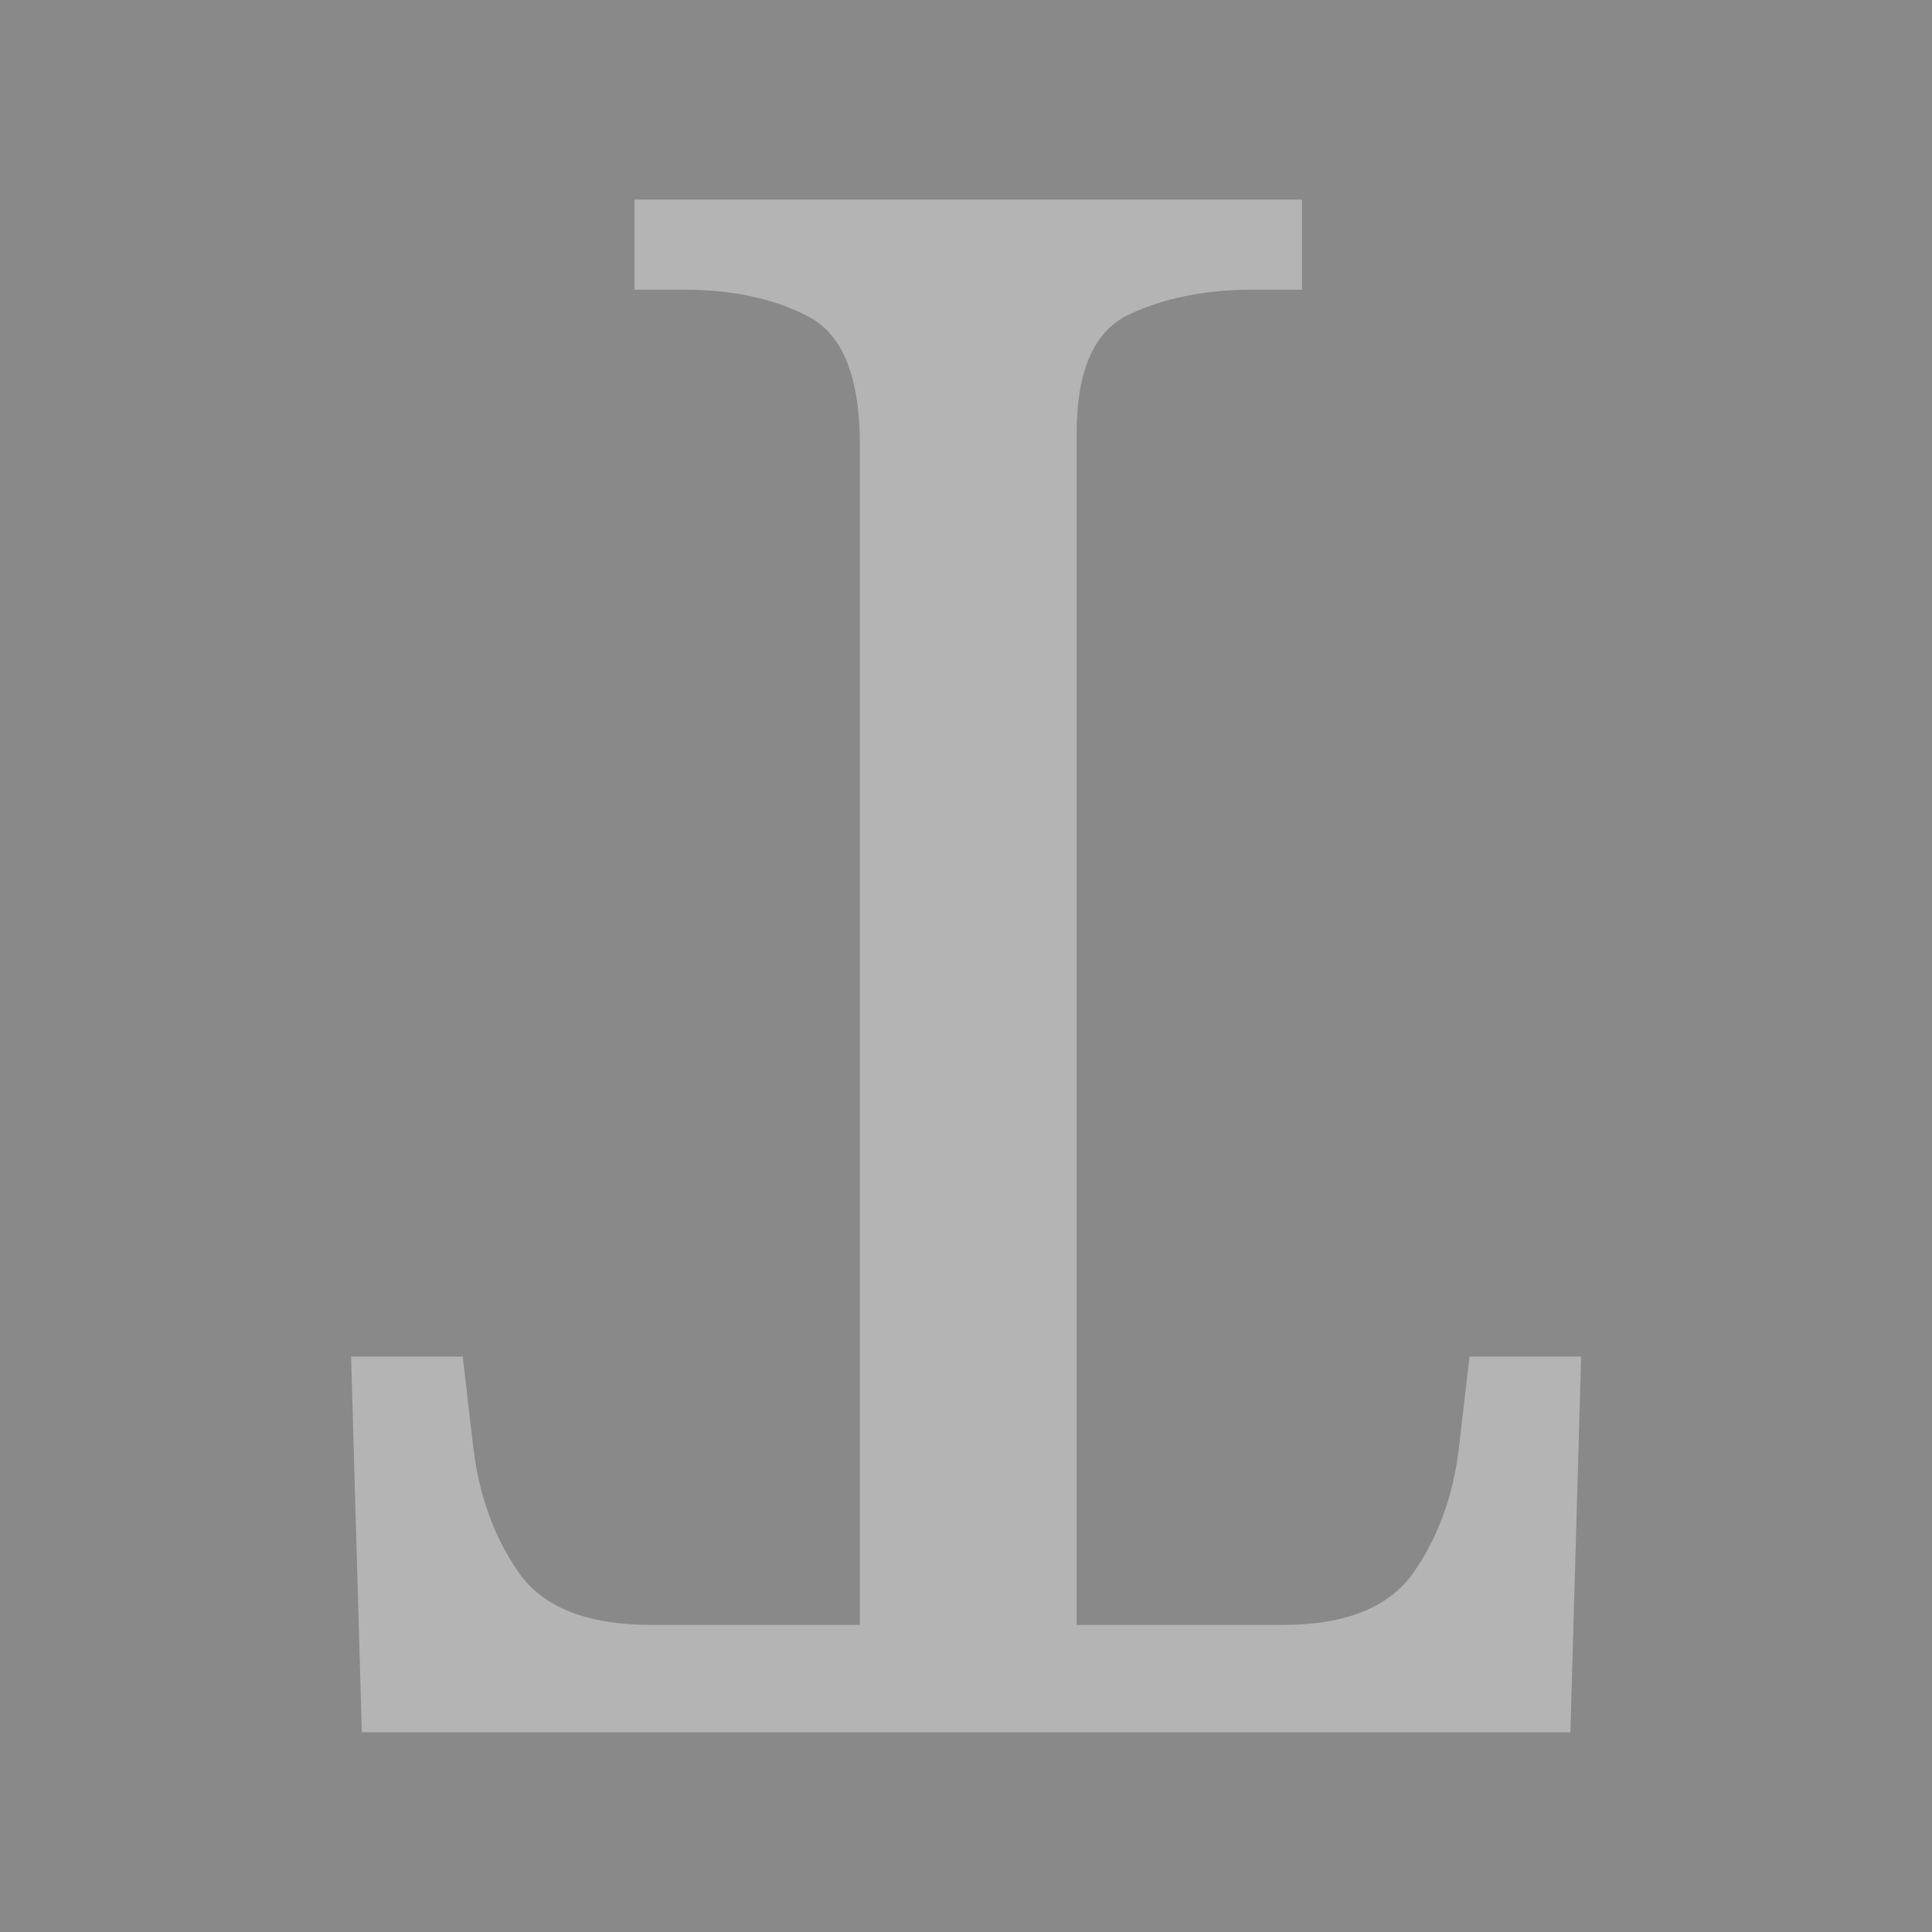
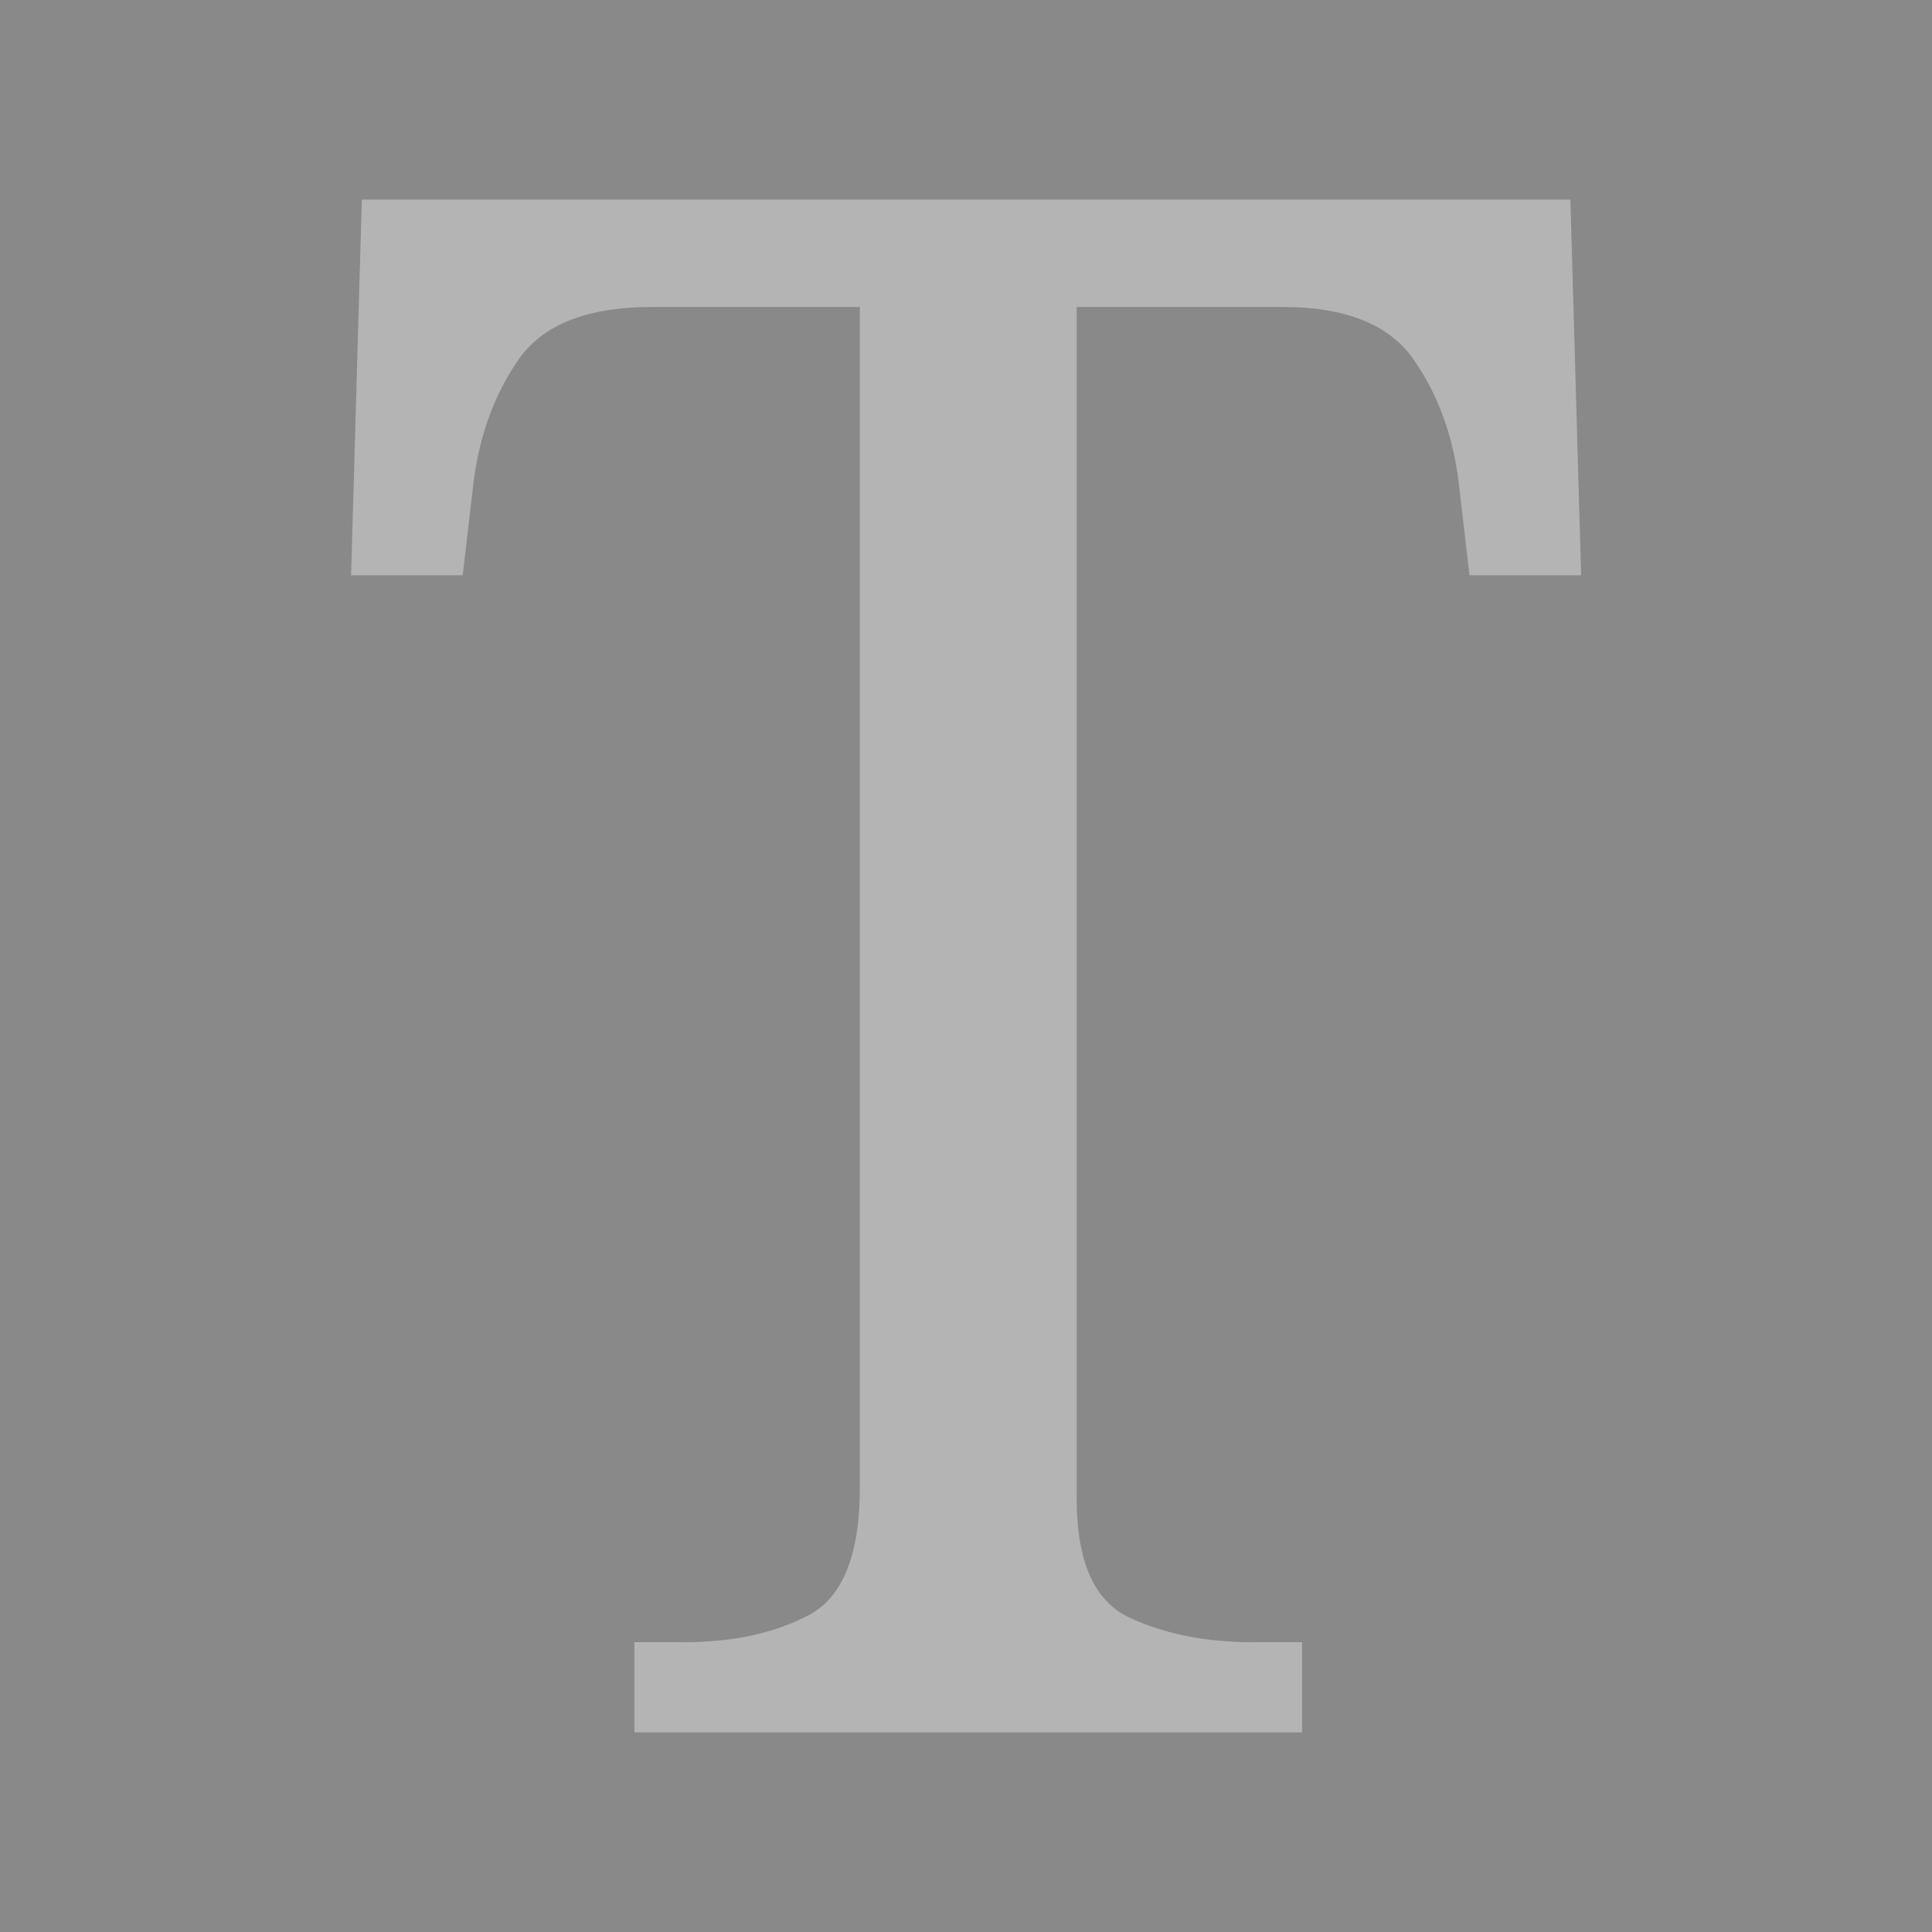
- <svg xmlns="http://www.w3.org/2000/svg" stroke-width="0.501" stroke-linejoin="bevel" fill-rule="evenodd" version="1.1" overflow="visible" width="18pt" height="18pt" viewBox="0 0 18 18">
-   <defs>
+ <svg xmlns="http://www.w3.org/2000/svg" stroke-width="0.501" stroke-linejoin="bevel" fill-rule="evenodd" version="1.1" overflow="visible" width="18pt" height="18pt" viewBox="0 0 18 18" id="svg8275">
+   <defs id="defs8263">
    <marker id="DefaultArrow2" markerUnits="strokeWidth" viewBox="0 0 1 1" markerWidth="1" markerHeight="1" overflow="visible" orient="auto">
-       <g transform="scale(0.009259259)">
-         <path d="M -9 54 L -9 -54 L 117 0 z" />
+       <g transform="scale(0.009259259)" id="g8188">
+         <path d="M -9 54 L -9 -54 L 117 0 z" id="path8186" />
      </g>
    </marker>
    <marker id="DefaultArrow3" markerUnits="strokeWidth" viewBox="0 0 1 1" markerWidth="1" markerHeight="1" overflow="visible" orient="auto">
-       <g transform="scale(0.009259259)">
-         <path d="M -27 54 L -9 0 L -27 -54 L 135 0 z" />
+       <g transform="scale(0.009259259)" id="g8193">
+         <path d="M -27 54 L -9 0 L -27 -54 L 135 0 z" id="path8191" />
      </g>
    </marker>
    <marker id="DefaultArrow4" markerUnits="strokeWidth" viewBox="0 0 1 1" markerWidth="1" markerHeight="1" overflow="visible" orient="auto">
-       <g transform="scale(0.009259259)">
-         <path d="M -9,0 L -9,-45 C -9,-51.708 2.808,-56.580 9,-54 L 117,-9 C 120.916,-7.369 126.000,-4.242 126,0 C 126,4.242 120.916,7.369 117,9 L 9,54 C 2.808,56.580 -9,51.708 -9,45 z" />
+       <g transform="scale(0.009259259)" id="g8198">
+         <path d="M -9,0 L -9,-45 C -9,-51.708 2.808,-56.580 9,-54 L 117,-9 C 120.916,-7.369 126.000,-4.242 126,0 C 126,4.242 120.916,7.369 117,9 L 9,54 C 2.808,56.580 -9,51.708 -9,45 z" id="path8196" />
      </g>
    </marker>
    <marker id="DefaultArrow5" markerUnits="strokeWidth" viewBox="0 0 1 1" markerWidth="1" markerHeight="1" overflow="visible" orient="auto">
-       <g transform="scale(0.009259259)">
-         <path d="M -54, 0 C -54,29.807 -29.807,54 0,54 C 29.807,54 54,29.807 54,0 C 54,-29.807 29.807,-54 0,-54 C -29.807,-54 -54,-29.807 -54,0 z" />
+       <g transform="scale(0.009259259)" id="g8203">
+         <path d="M -54, 0 C -54,29.807 -29.807,54 0,54 C 29.807,54 54,29.807 54,0 C 54,-29.807 29.807,-54 0,-54 C -29.807,-54 -54,-29.807 -54,0 z" id="path8201" />
      </g>
    </marker>
    <marker id="DefaultArrow6" markerUnits="strokeWidth" viewBox="0 0 1 1" markerWidth="1" markerHeight="1" overflow="visible" orient="auto">
-       <g transform="scale(0.009259259)">
-         <path d="M -63,0 L 0,63 L 63,0 L 0,-63 z" />
+       <g transform="scale(0.009259259)" id="g8208">
+         <path d="M -63,0 L 0,63 L 63,0 L 0,-63 z" id="path8206" />
      </g>
    </marker>
    <marker id="DefaultArrow7" markerUnits="strokeWidth" viewBox="0 0 1 1" markerWidth="1" markerHeight="1" overflow="visible" orient="auto">
-       <g transform="scale(0.009259259)">
-         <path d="M 18,-54 L 108,-54 L 63,0 L 108,54 L 18, 54 L -36,0 z" />
+       <g transform="scale(0.009259259)" id="g8213">
+         <path d="M 18,-54 L 108,-54 L 63,0 L 108,54 L 18, 54 L -36,0 z" id="path8211" />
      </g>
    </marker>
    <marker id="DefaultArrow8" markerUnits="strokeWidth" viewBox="0 0 1 1" markerWidth="1" markerHeight="1" overflow="visible" orient="auto">
-       <g transform="scale(0.009259259)">
-         <path d="M -36,0 L 18,-54 L 54,-54 L 18,-18 L 27,-18 L 63,-54 L 99,-54 L 63,-18 L 72,-18 L 108,-54 L 144,-54 L 90,0 L 144,54 L 108,54 L 72,18 L 63,18 L 99,54 L 63,54 L 27,18 L 18,18 L 54,54 L 18,54 z" />
+       <g transform="scale(0.009259259)" id="g8218">
+         <path d="M -36,0 L 18,-54 L 54,-54 L 18,-18 L 27,-18 L 63,-54 L 99,-54 L 63,-18 L 72,-18 L 108,-54 L 144,-54 L 90,0 L 144,54 L 108,54 L 72,18 L 63,18 L 99,54 L 63,54 L 27,18 L 18,18 L 54,54 L 18,54 z" id="path8216" />
      </g>
    </marker>
    <marker id="DefaultArrow9" markerUnits="strokeWidth" viewBox="0 0 1 1" markerWidth="1" markerHeight="1" overflow="visible" orient="auto">
-       <g transform="scale(0.009259259)">
-         <path d="M 0,45 L -45,0 L 0, -45 L 45, 0 z M 0, 63 L-63, 0 L 0, -63 L 63, 0 z" />
+       <g transform="scale(0.009259259)" id="g8223">
+         <path d="M 0,45 L -45,0 L 0, -45 L 45, 0 z M 0, 63 L-63, 0 L 0, -63 L 63, 0 z" id="path8221" />
      </g>
    </marker>
    <filter id="StainedFilter">
-       <feBlend mode="multiply" in2="BackgroundImage" in="SourceGraphic" result="blend" />
-       <feComposite in="blend" in2="SourceAlpha" operator="in" result="comp" />
+       <feBlend mode="multiply" in2="BackgroundImage" in="SourceGraphic" result="blend" id="feBlend8226" />
+       <feComposite in="blend" in2="SourceAlpha" operator="in" result="comp" id="feComposite8228" />
    </filter>
    <filter id="BleachFilter">
-       <feBlend mode="screen" in2="BackgroundImage" in="SourceGraphic" result="blend" />
-       <feComposite in="blend" in2="SourceAlpha" operator="in" result="comp" />
+       <feBlend mode="screen" in2="BackgroundImage" in="SourceGraphic" result="blend" id="feBlend8231" />
+       <feComposite in="blend" in2="SourceAlpha" operator="in" result="comp" id="feComposite8233" />
    </filter>
    <filter id="InvertTransparencyBitmapFilter">
-       <feComponentTransfer>
-         <feFuncR type="gamma" amplitude="1.055" exponent=".417" offset="-0.055" />
-         <feFuncG type="gamma" amplitude="1.055" exponent=".417" offset="-0.055" />
-         <feFuncB type="gamma" amplitude="1.055" exponent=".417" offset="-0.055" />
+       <feComponentTransfer id="feComponentTransfer8242">
+         <feFuncR type="gamma" amplitude="1.055" exponent=".417" offset="-0.055" id="feFuncR8236" />
+         <feFuncG type="gamma" amplitude="1.055" exponent=".417" offset="-0.055" id="feFuncG8238" />
+         <feFuncB type="gamma" amplitude="1.055" exponent=".417" offset="-0.055" id="feFuncB8240" />
      </feComponentTransfer>
-       <feComponentTransfer>
-         <feFuncR type="linear" slope="-1" intercept="1" />
-         <feFuncG type="linear" slope="-1" intercept="1" />
-         <feFuncB type="linear" slope="-1" intercept="1" />
-         <feFuncA type="linear" slope="1" intercept="0" />
+       <feComponentTransfer id="feComponentTransfer8252">
+         <feFuncR type="linear" slope="-1" intercept="1" id="feFuncR8244" />
+         <feFuncG type="linear" slope="-1" intercept="1" id="feFuncG8246" />
+         <feFuncB type="linear" slope="-1" intercept="1" id="feFuncB8248" />
+         <feFuncA type="linear" slope="1" intercept="0" id="feFuncA8250" />
      </feComponentTransfer>
-       <feComponentTransfer>
-         <feFuncR type="gamma" amplitude="1" exponent="2.4" offset="0" />
-         <feFuncG type="gamma" amplitude="1" exponent="2.4" offset="0" />
-         <feFuncB type="gamma" amplitude="1" exponent="2.4" offset="0" />
+       <feComponentTransfer id="feComponentTransfer8260">
+         <feFuncR type="gamma" amplitude="1" exponent="2.4" offset="0" id="feFuncR8254" />
+         <feFuncG type="gamma" amplitude="1" exponent="2.4" offset="0" id="feFuncG8256" />
+         <feFuncB type="gamma" amplitude="1" exponent="2.4" offset="0" id="feFuncB8258" />
      </feComponentTransfer>
    </filter>
  </defs>
-   <g id="Document" fill="none" stroke="black" font-family="Times New Roman" font-size="16" transform="scale(1 -1)">
-     <g id="Spread" transform="translate(0 -18)">
+   <g id="Document" font-size="16" transform="translate(0,17.999)" style="font-size:16px;font-family:'Times New Roman';fill:none;stroke:#000000">
+     <g id="Spread" transform="translate(0,-18)">
      <g id="Layer 1">
-         <g id="Group" stroke="none">
-           <path d="M 18.001,18.001 L 18.001,0 L 0,0 L 0,18.001 L 18.001,18.001 Z" fill="#898989" stroke-width="0.75" stroke-linejoin="miter" marker-start="none" marker-end="none" stroke-miterlimit="79.84" />
-           <g id="Group_1" fill-rule="nonzero" stroke-linejoin="round" stroke-linecap="round" stroke-width="0.375" fill="#b4b4b4" stroke-miterlimit="79.84">
+         <g id="Group" style="stroke:none">
+           <path d="M 18.001,18.001 V 0 H 0 v 18.001 z" stroke-miterlimit="79.84" id="path8265" style="fill:#898989;stroke-width:0.75;stroke-linejoin:miter;stroke-miterlimit:79.84;marker-start:none;marker-end:none" />
+           <g id="Group_1" stroke-miterlimit="79.84" style="fill:#b4b4b4;fill-rule:nonzero;stroke-width:0.375;stroke-linecap:round;stroke-linejoin:round;stroke-miterlimit:79.84">
            <g id="Group_2">
-               <path d="M 12.131,16.141 L 12.131,15.301 L 11.671,15.301 C 11.231,15.301 10.848,15.224 10.521,15.071 C 10.194,14.918 10.031,14.548 10.031,13.961 L 10.031,2.861 L 11.951,2.861 C 12.538,2.861 12.944,3.025 13.171,3.351 C 13.398,3.678 13.538,4.061 13.591,4.501 L 13.691,5.361 L 14.731,5.361 L 14.631,1.861 L 3.371,1.861 L 3.271,5.361 L 4.311,5.361 L 4.411,4.501 C 4.465,4.061 4.605,3.678 4.831,3.351 C 5.058,3.025 5.471,2.861 6.071,2.861 L 8.011,2.861 L 8.011,13.861 C 8.011,14.488 7.851,14.884 7.531,15.051 C 7.211,15.218 6.825,15.301 6.371,15.301 L 5.911,15.301 L 5.911,16.141 L 12.131,16.141 Z" marker-start="none" marker-end="none" />
+               <path d="m 12.131,16.141 v -0.84 h -0.46 c -0.44,0 -0.823,-0.077 -1.15,-0.23 -0.327,-0.153 -0.49,-0.523 -0.49,-1.11 v -11.1 h 1.92 c 0.587,0 0.993,0.164 1.22,0.49 0.227,0.327 0.367,0.71 0.42,1.15 l 0.1,0.86 h 1.04 l -0.1,-3.5 H 3.371 l -0.1,3.5 h 1.04 l 0.1,-0.86 c 0.054,-0.44 0.194,-0.823 0.42,-1.15 0.227,-0.326 0.64,-0.49 1.24,-0.49 h 1.94 v 11 c 0,0.627 -0.16,1.023 -0.48,1.19 -0.32,0.167 -0.706,0.25 -1.16,0.25 h -0.46 v 0.84 z" id="path8267" style="marker-start:none;marker-end:none" />
            </g>
          </g>
        </g>
      </g>
    </g>
  </g>
</svg>
